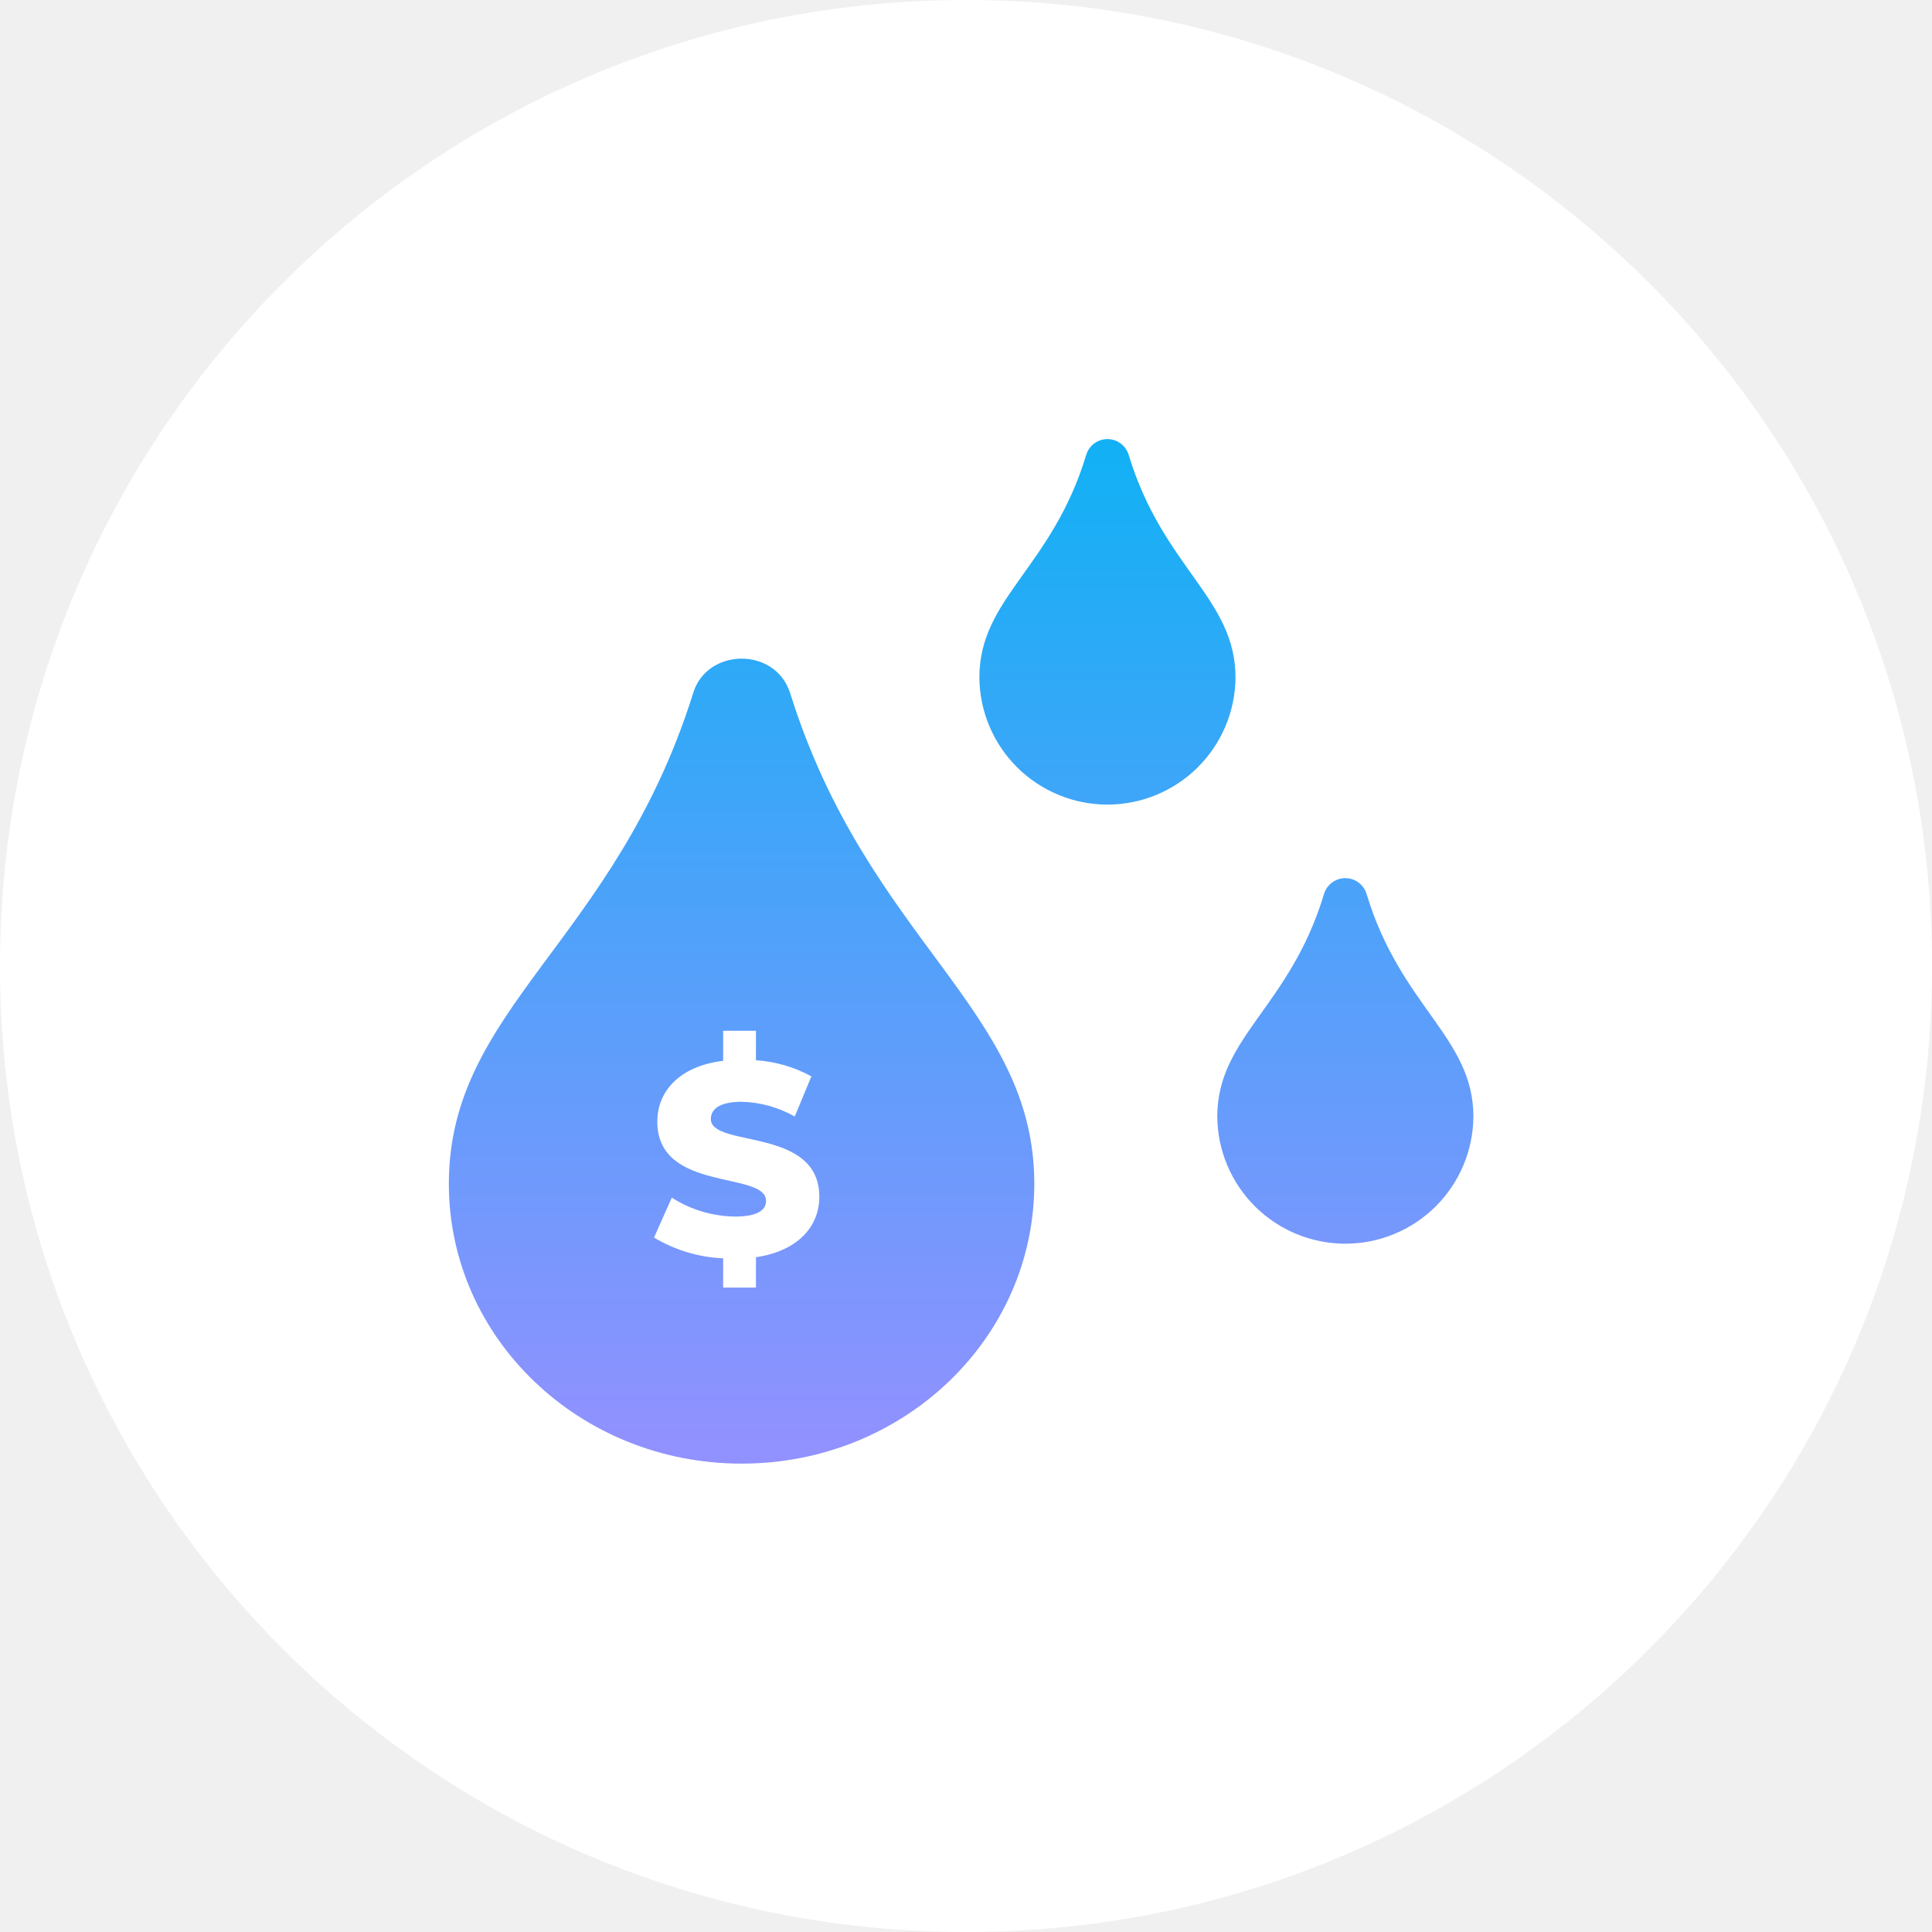
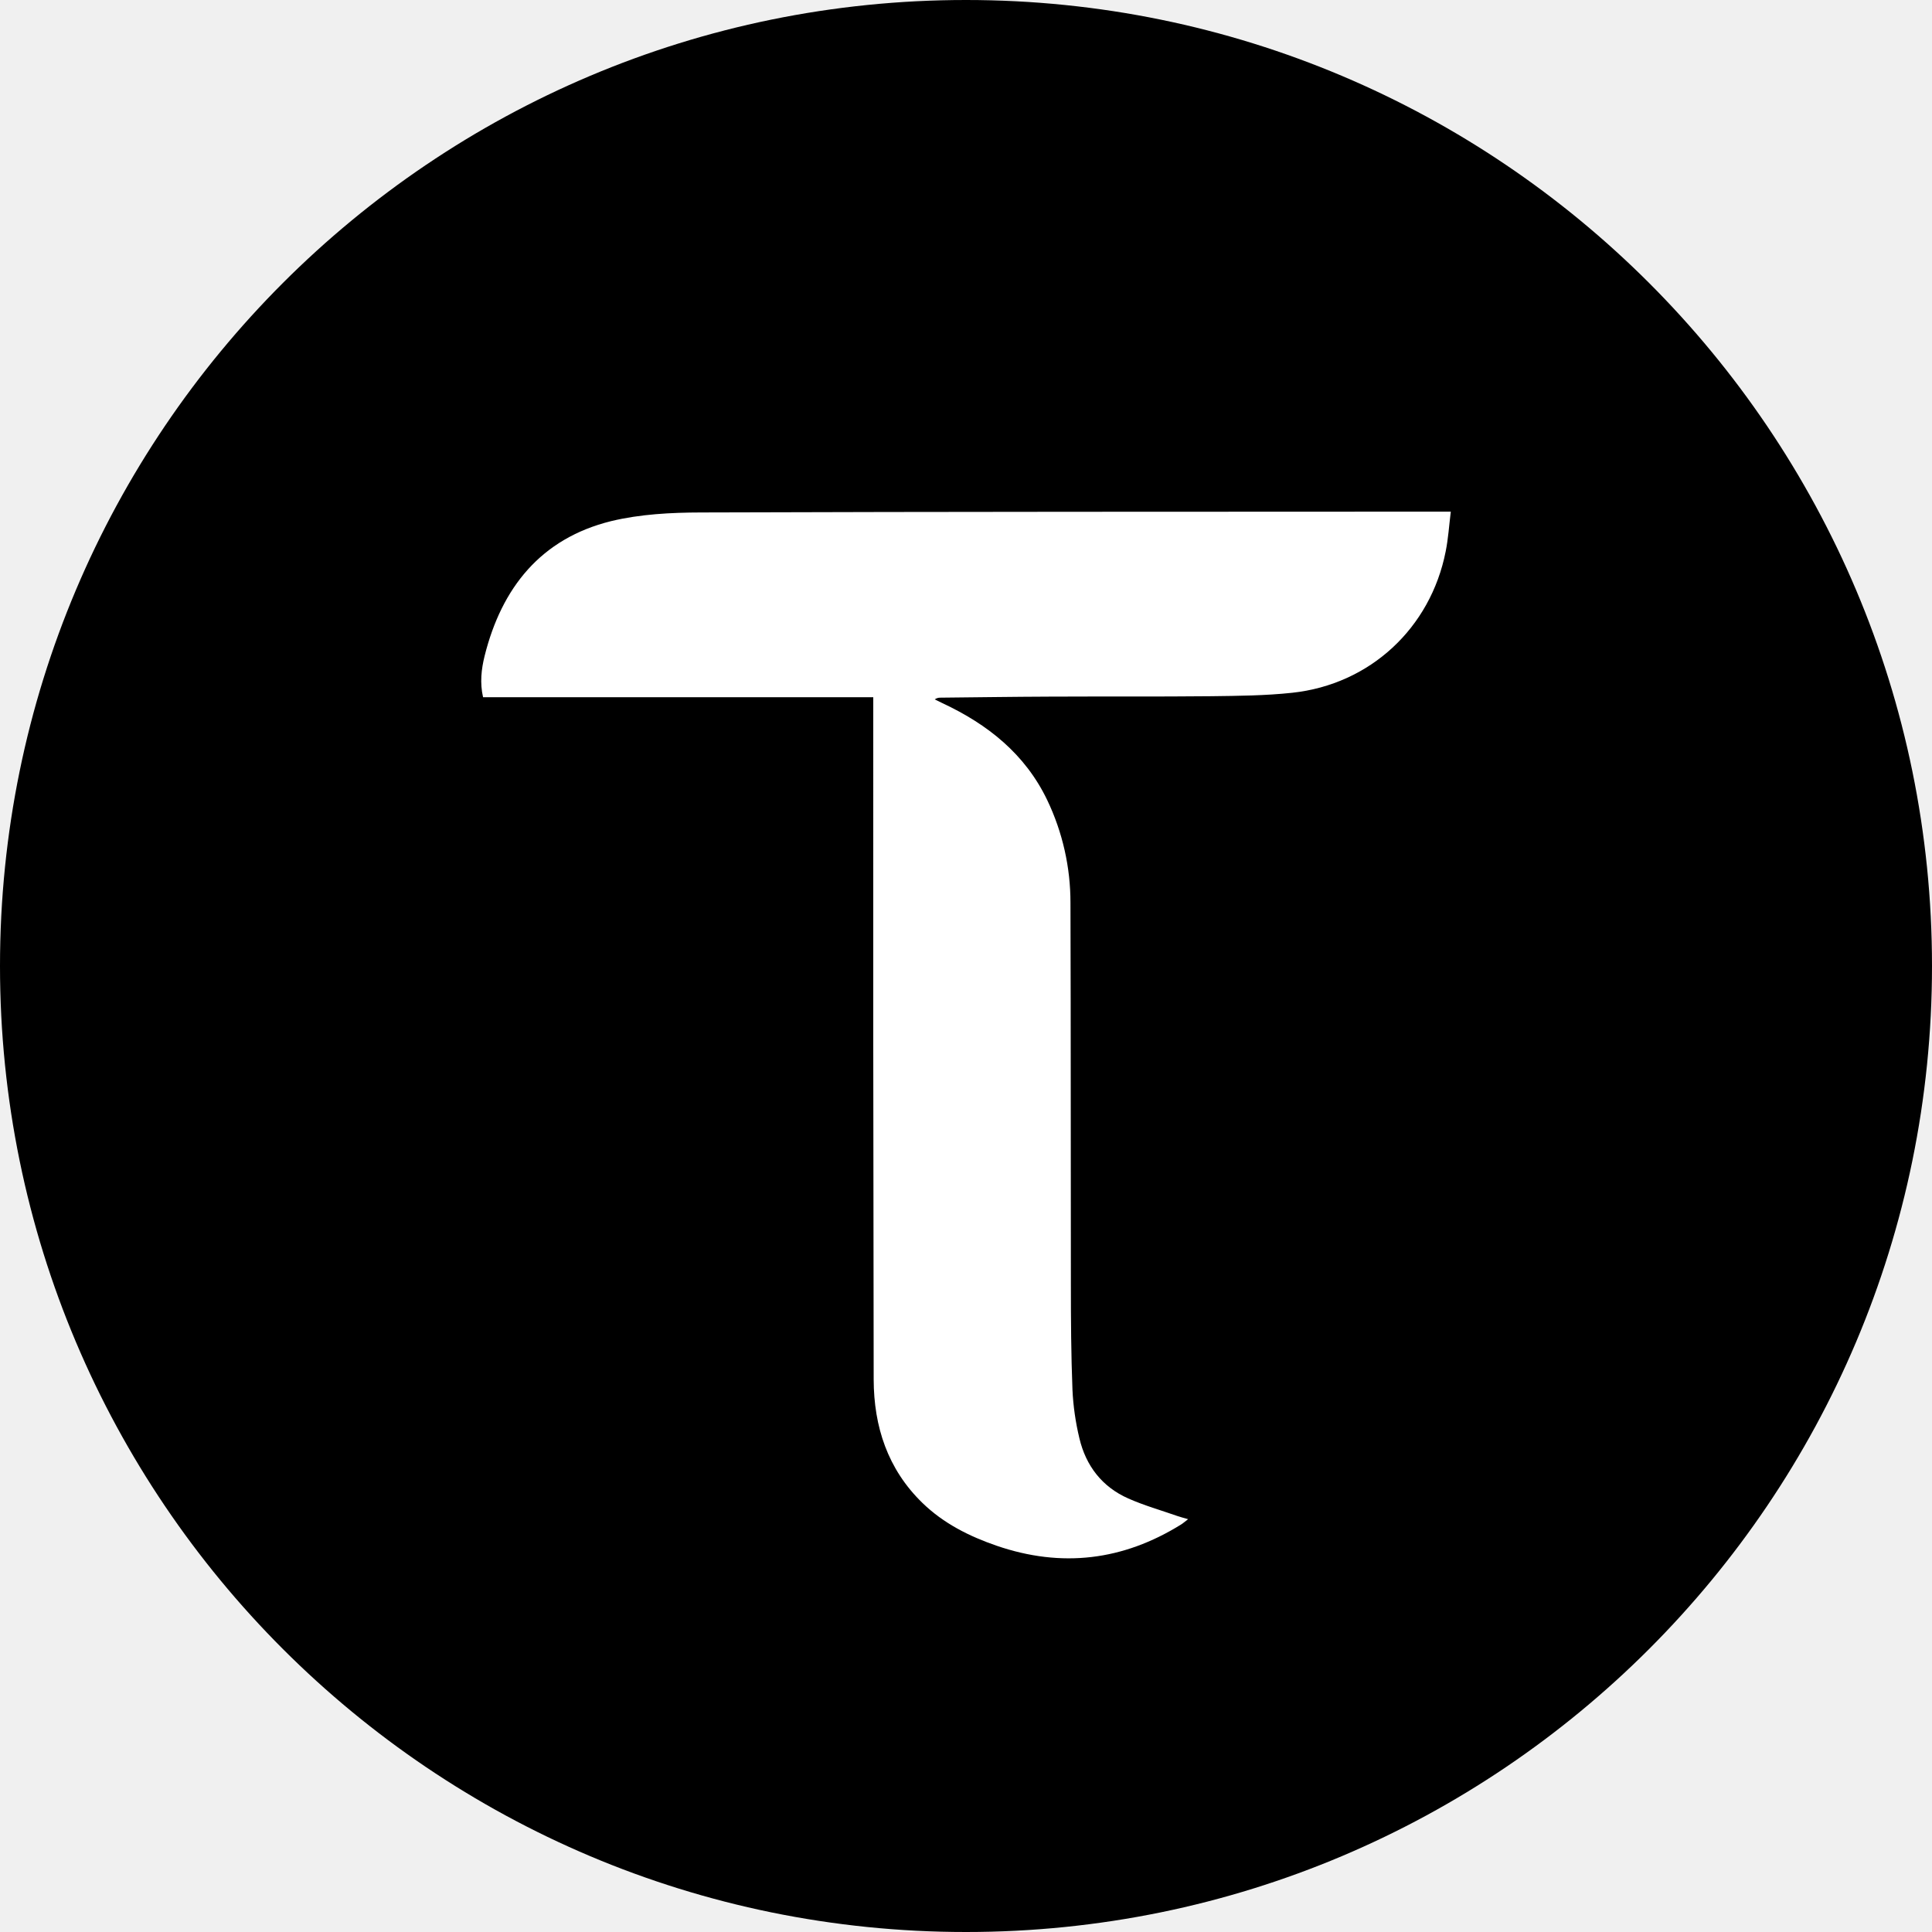
- <svg xmlns="http://www.w3.org/2000/svg" width="198" height="198" viewBox="0 0 198 198" fill="none">
-   <path d="M99 198C153.676 198 198 153.676 198 99C198 44.324 153.676 0 99 0C44.324 0 0 44.324 0 99C0 153.676 44.324 198 99 198Z" fill="white" />
-   <path d="M71.029 71.066C72.389 66.416 79.459 66.206 80.989 71.066C88.949 96.466 106 103.387 106 121.318C106 137.179 92.59 149.999 76 149.999C59.41 149.999 46 137.159 46 121.318C45.998 103.284 63.009 96.584 71.029 71.066ZM100.37 69.446C100.37 61.266 107.82 58.216 111.321 46.615C111.462 46.148 111.75 45.739 112.141 45.448C112.533 45.157 113.008 45 113.496 45C113.984 45 114.459 45.157 114.851 45.448C115.242 45.739 115.53 46.148 115.671 46.615C119.171 58.175 126.621 61.315 126.621 69.446C126.591 72.907 125.195 76.217 122.736 78.654C120.278 81.09 116.957 82.458 113.495 82.458C110.034 82.458 106.713 81.09 104.255 78.654C101.796 76.217 100.4 72.907 100.37 69.446ZM140.052 91.617C143.542 103.177 151.002 106.317 151.002 114.448C150.972 117.909 149.576 121.219 147.117 123.656C144.659 126.092 141.338 127.46 137.876 127.46C134.415 127.46 131.094 126.092 128.636 123.656C126.177 121.219 124.781 117.909 124.751 114.448C124.751 106.268 132.201 103.218 135.691 91.617C135.832 91.149 136.12 90.739 136.513 90.447C136.905 90.155 137.381 89.997 137.87 89.997C138.359 89.997 138.836 90.154 139.229 90.445C139.621 90.736 139.91 91.146 140.052 91.614V91.617Z" fill="url(#paint0_linear_5_2)" />
-   <path d="M83.968 122.659C83.968 115.435 72.852 117.675 72.852 114.679C72.852 113.699 73.692 112.915 76.016 112.915C77.923 112.964 79.789 113.483 81.448 114.427L83.156 110.311C81.405 109.351 79.465 108.787 77.472 108.659V105.635H74.112V108.715C69.576 109.275 67.364 111.879 67.364 114.959C67.364 122.239 78.508 119.971 78.508 123.079C78.508 124.031 77.608 124.679 75.316 124.679C73.022 124.647 70.782 123.976 68.848 122.743L67.028 126.831C69.175 128.12 71.61 128.851 74.112 128.959V131.959H77.472V128.847C81.84 128.203 83.968 125.627 83.968 122.659Z" fill="white" />
-   <defs>
-     <linearGradient id="paint0_linear_5_2" x1="98.501" y1="47.73" x2="98.501" y2="147.794" gradientUnits="userSpaceOnUse">
-       <stop stop-color="#14B0F5" />
-       <stop offset="1" stop-color="#9191FF" />
-     </linearGradient>
-   </defs>
+ <svg xmlns="http://www.w3.org/2000/svg" width="200" height="200" viewBox="0 0 28 28" fill="none">
+   <rect width="28" height="28" rx="14" fill="black" />
+   <path d="M12.656 10.105H7.001C6.953 9.896 6.976 9.699 7.023 9.508C7.27 8.517 7.839 7.805 8.855 7.553C9.276 7.451 9.725 7.428 10.161 7.427C13.732 7.415 17.304 7.417 20.876 7.415H21.026C21.001 7.618 20.989 7.807 20.952 7.991C20.733 9.103 19.855 9.919 18.729 10.04C18.339 10.082 17.945 10.085 17.552 10.09C16.77 10.098 15.988 10.092 15.206 10.096C14.68 10.098 14.155 10.106 13.63 10.111C13.6 10.11 13.571 10.119 13.547 10.136C13.584 10.154 13.621 10.173 13.659 10.191C14.314 10.497 14.857 10.928 15.177 11.595C15.4 12.061 15.515 12.571 15.514 13.087C15.52 14.93 15.517 16.773 15.52 18.616C15.52 19.126 15.523 19.635 15.543 20.144C15.554 20.379 15.588 20.613 15.643 20.843C15.737 21.243 15.972 21.549 16.352 21.717C16.582 21.819 16.826 21.888 17.063 21.971C17.108 21.987 17.155 21.998 17.219 22.017C17.175 22.05 17.149 22.074 17.119 22.093C16.276 22.618 15.385 22.725 14.444 22.402C14.046 22.265 13.673 22.078 13.367 21.78C12.864 21.291 12.664 20.675 12.662 19.993C12.656 16.758 12.654 13.523 12.656 10.288V10.105Z" fill="white" />
</svg>
